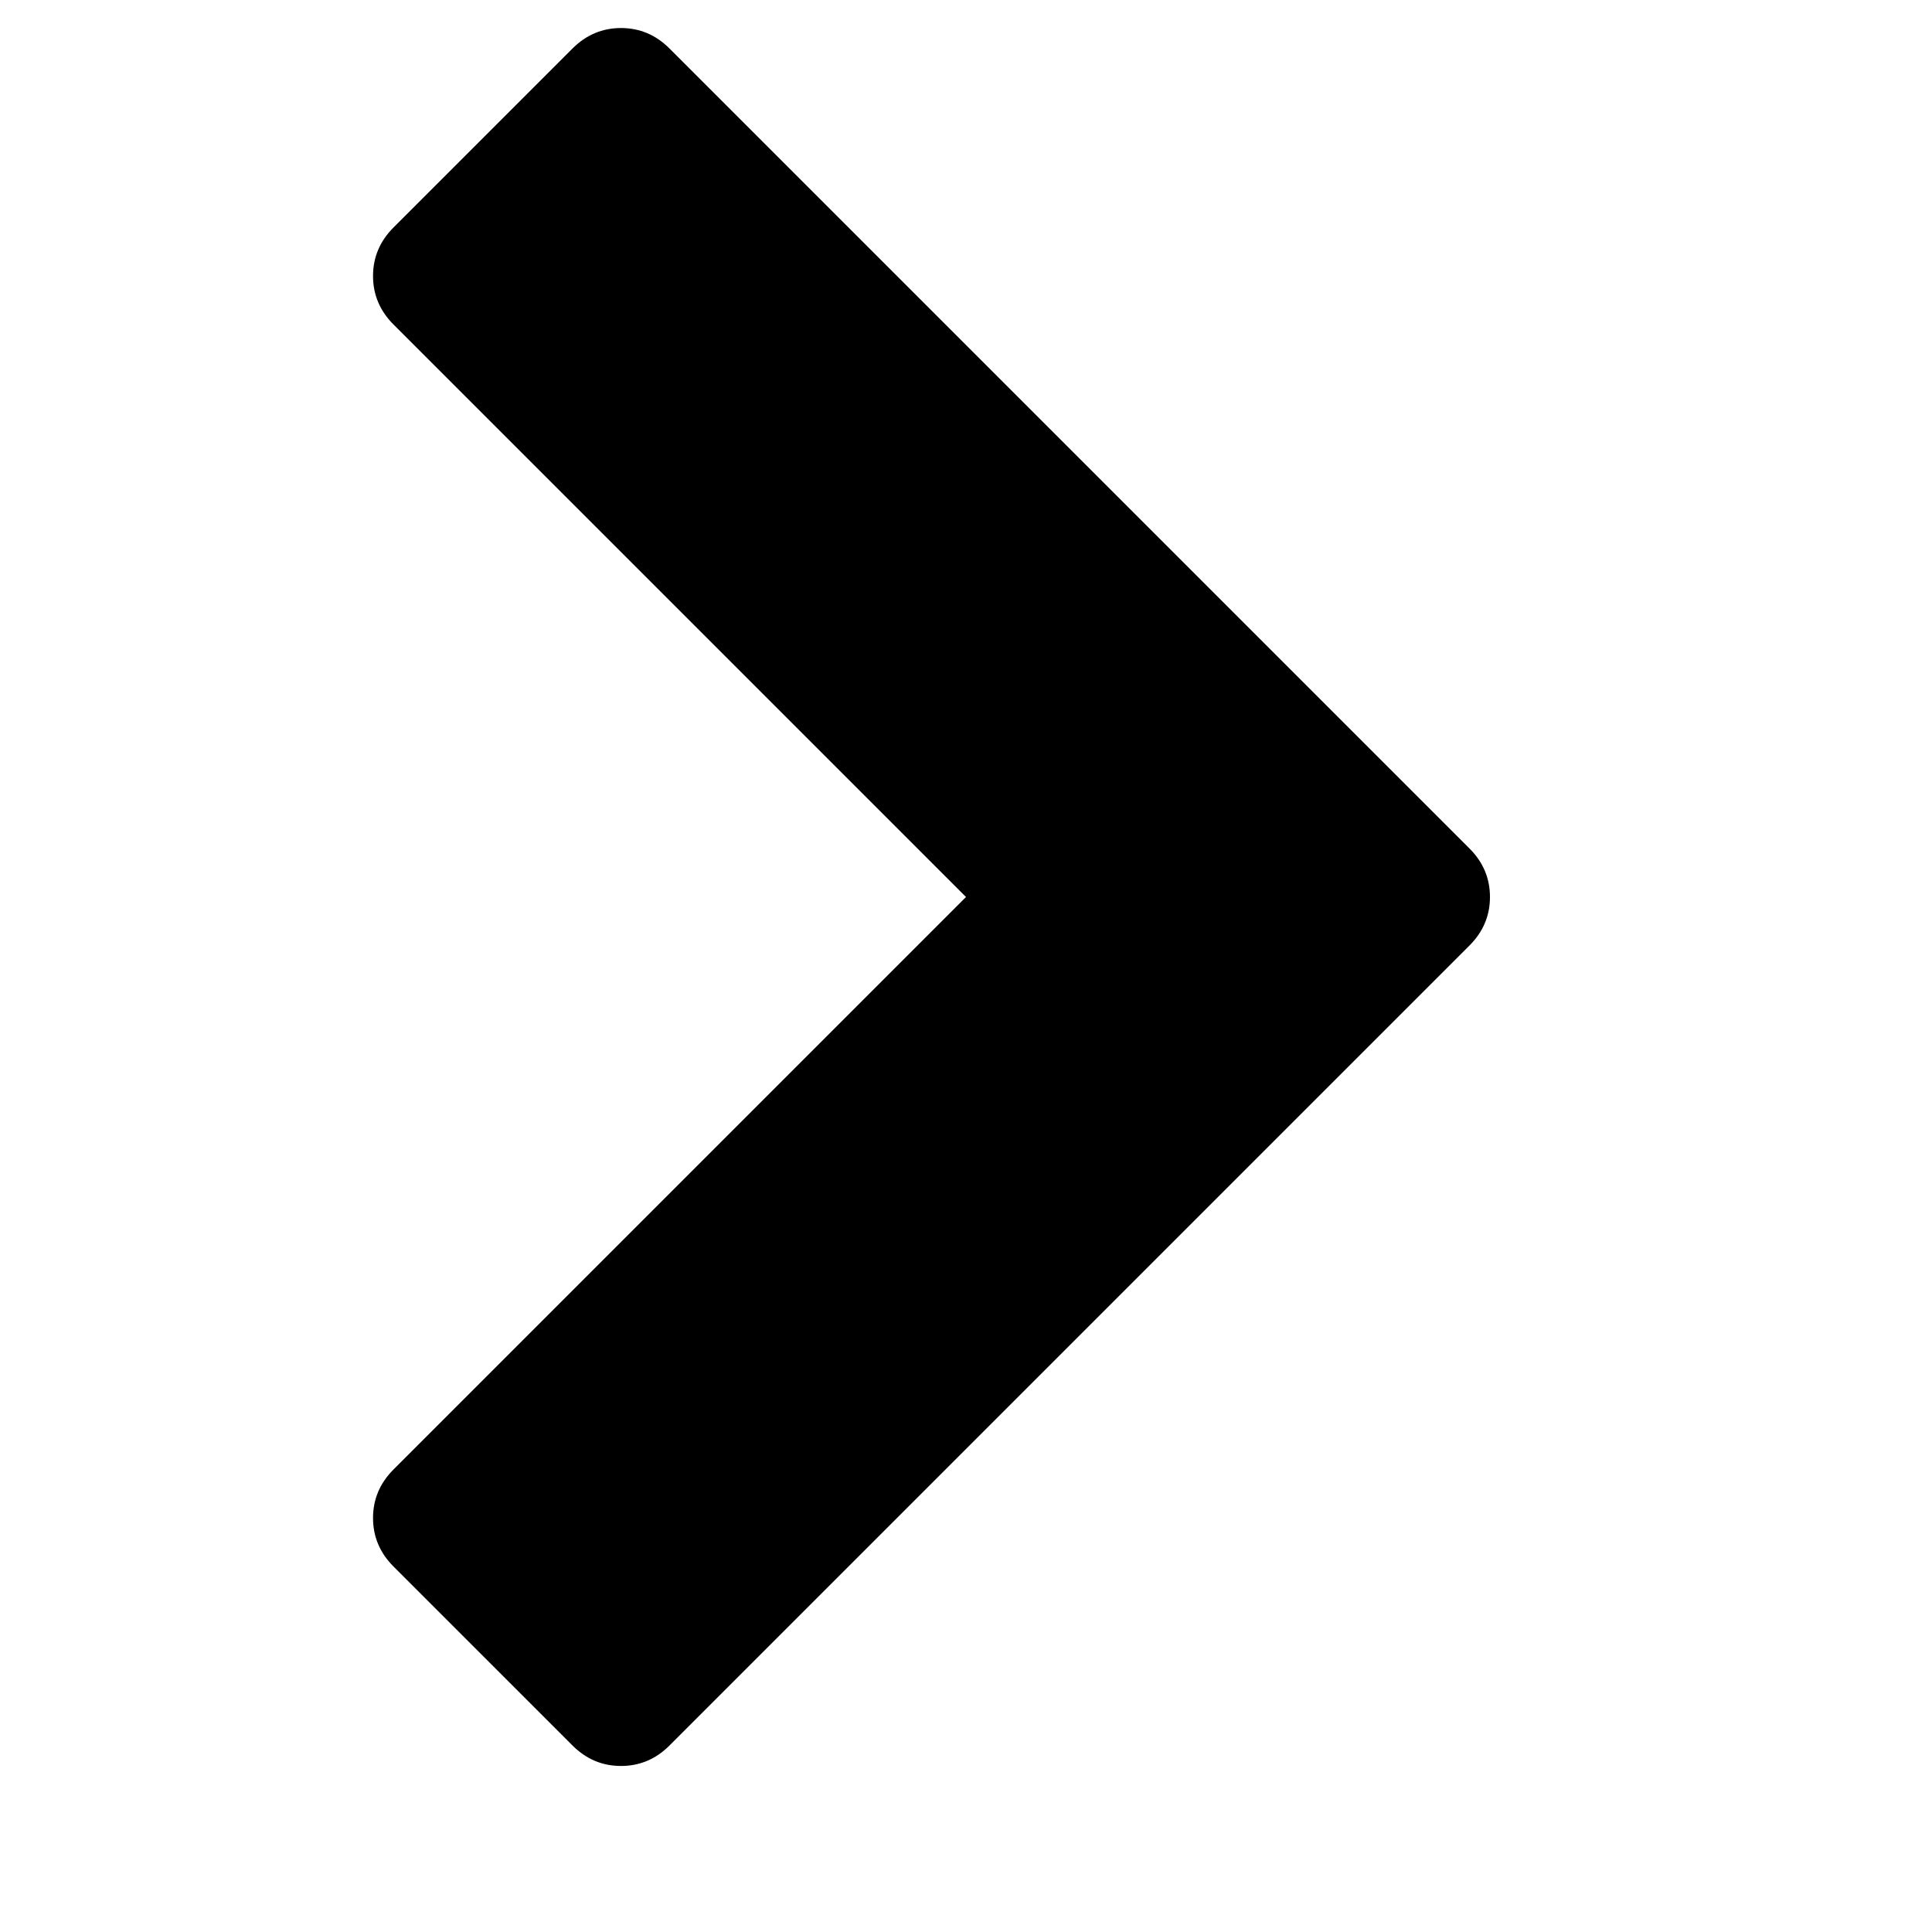
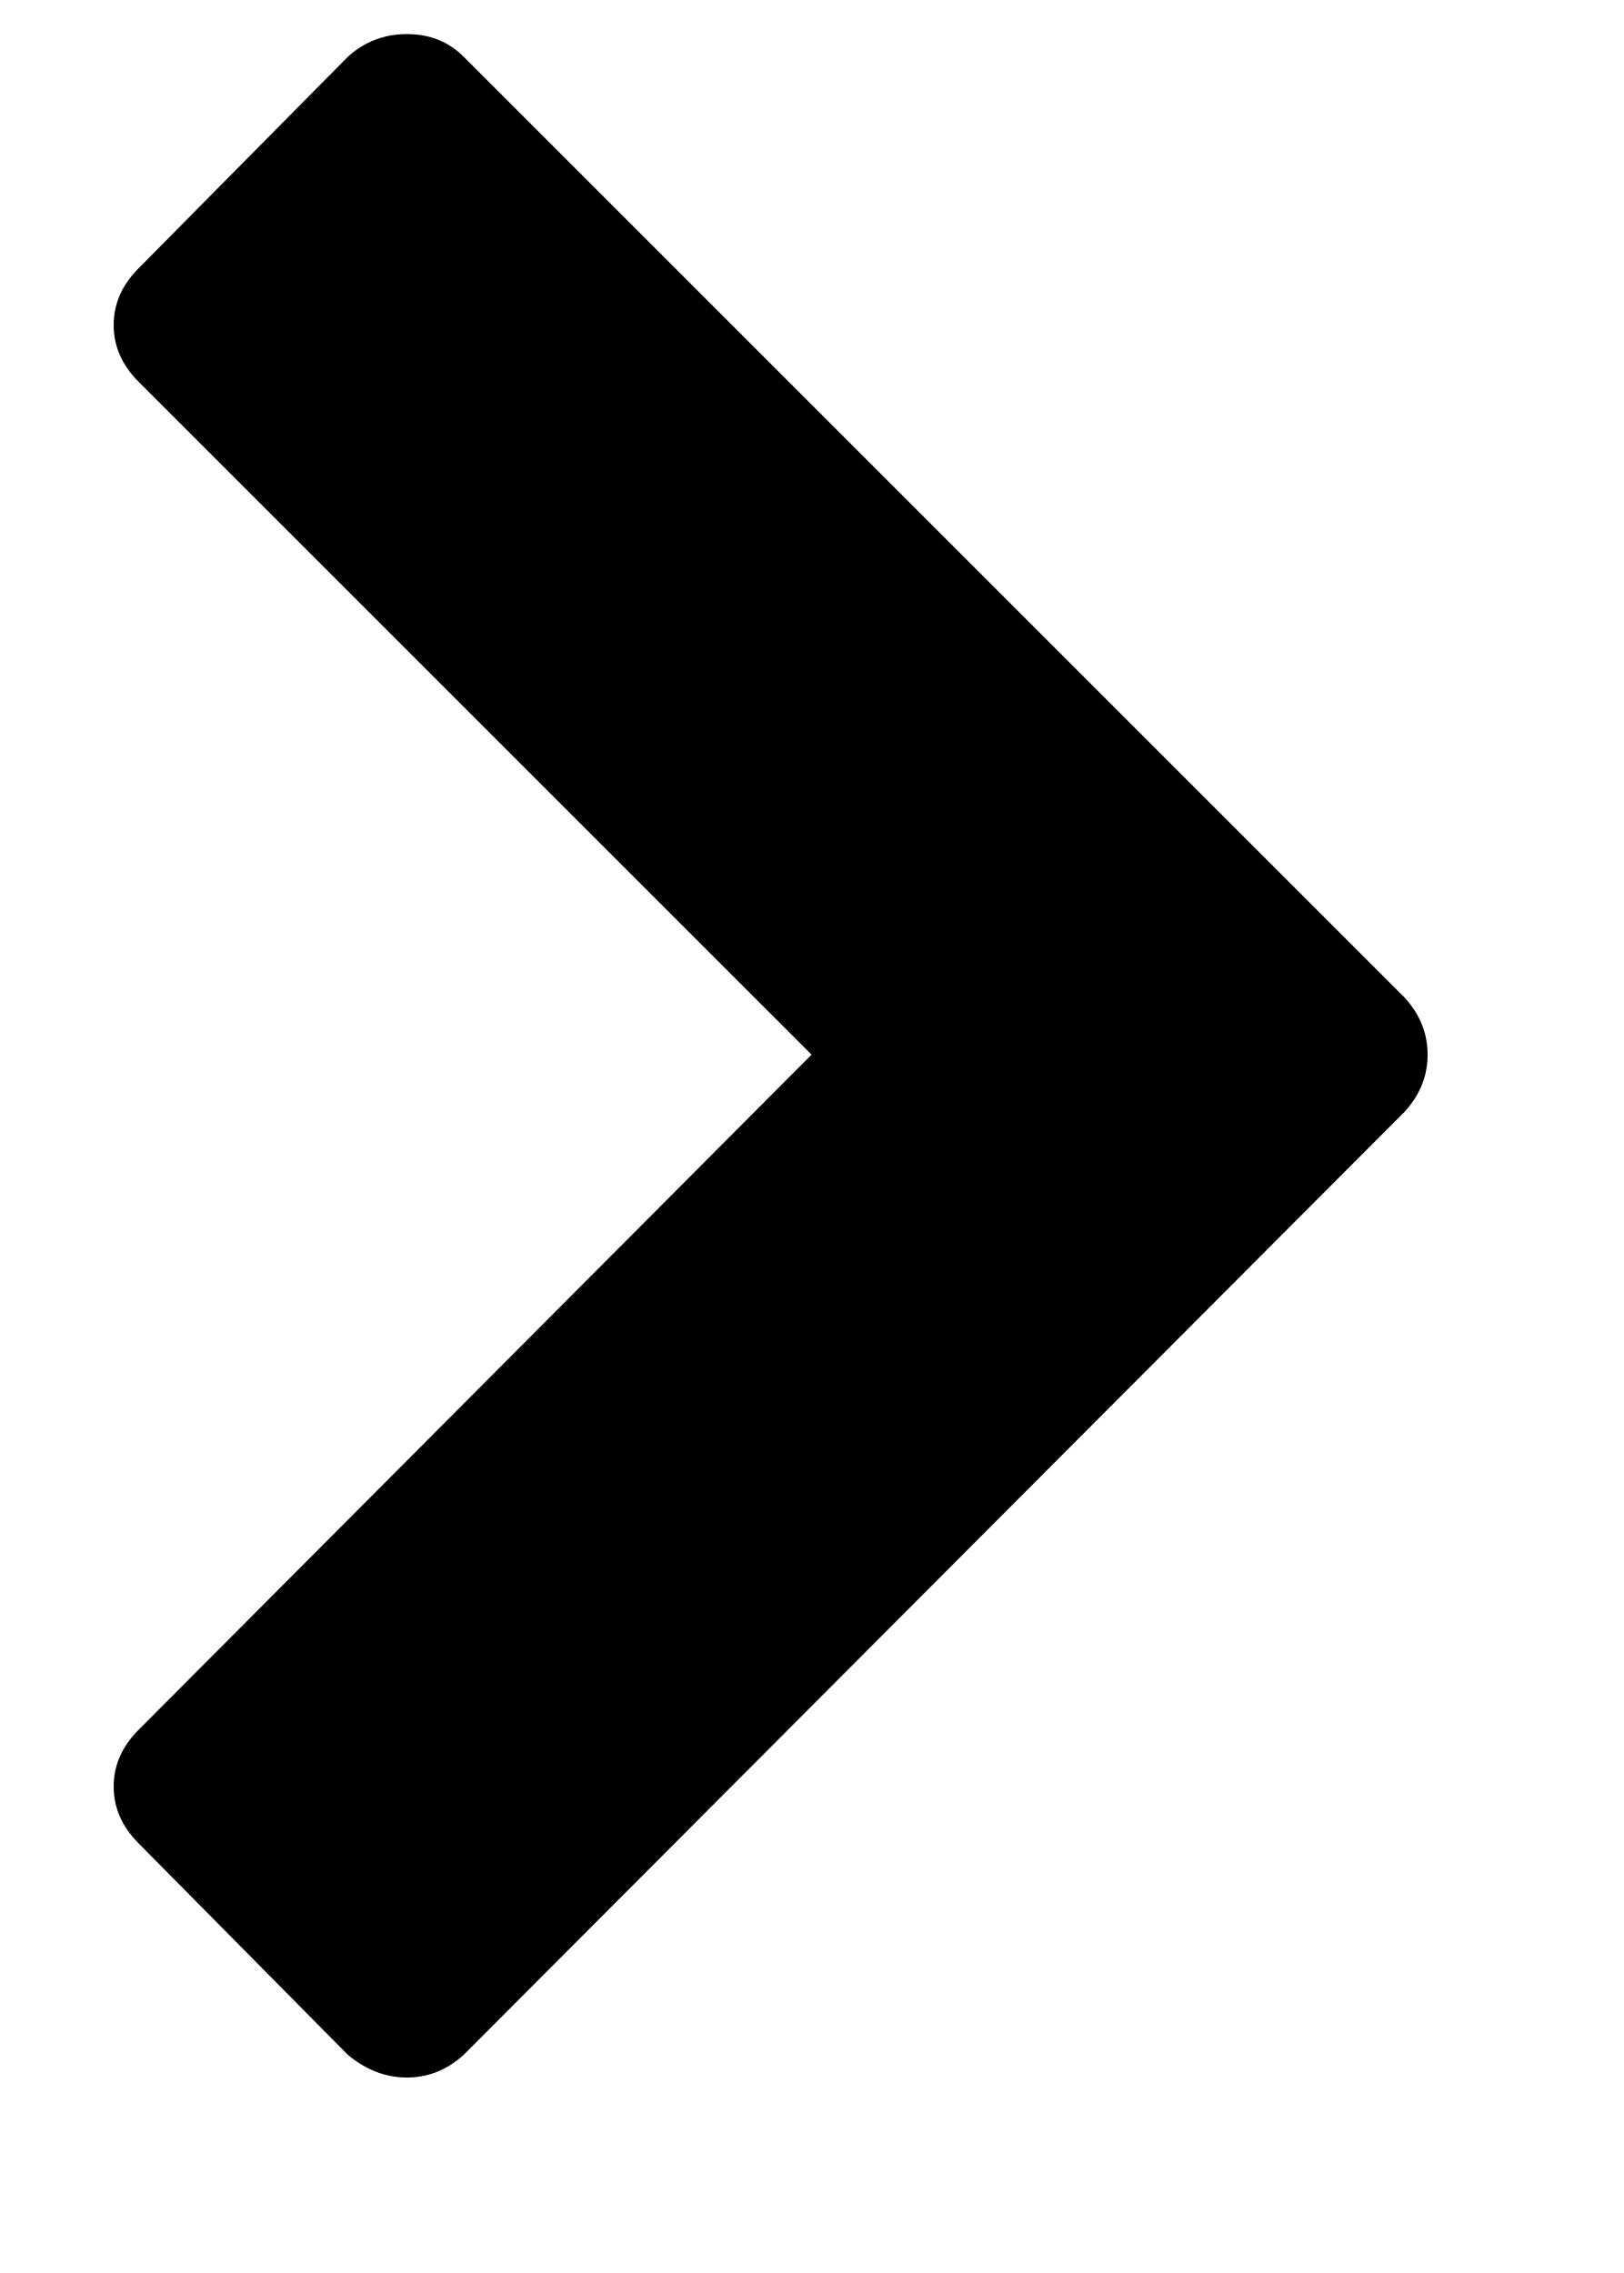
- <svg xmlns="http://www.w3.org/2000/svg" viewBox="0 0 1792 1792">
-   <path d="M1363 877l-742 742q-19 19-45 19t-45-19l-166-166q-19-19-19-45t19-45l531-531-531-531q-19-19-19-45t19-45l166-166q19-19 45-19t45 19l742 742q19 19 19 45t-19 45z" />
+ <svg xmlns="http://www.w3.org/2000/svg" viewBox="0 0 714.3 1000">
+   <path d="M618 489l-414 415q-11 10-25 10t-26-10l-92-93q-11-11-11-25t11-25l296-297-296-296q-11-11-11-25t11-25l92-93q11-10 26-10t25 10l414 414q10 11 10 25t-10 25z" />
</svg>
